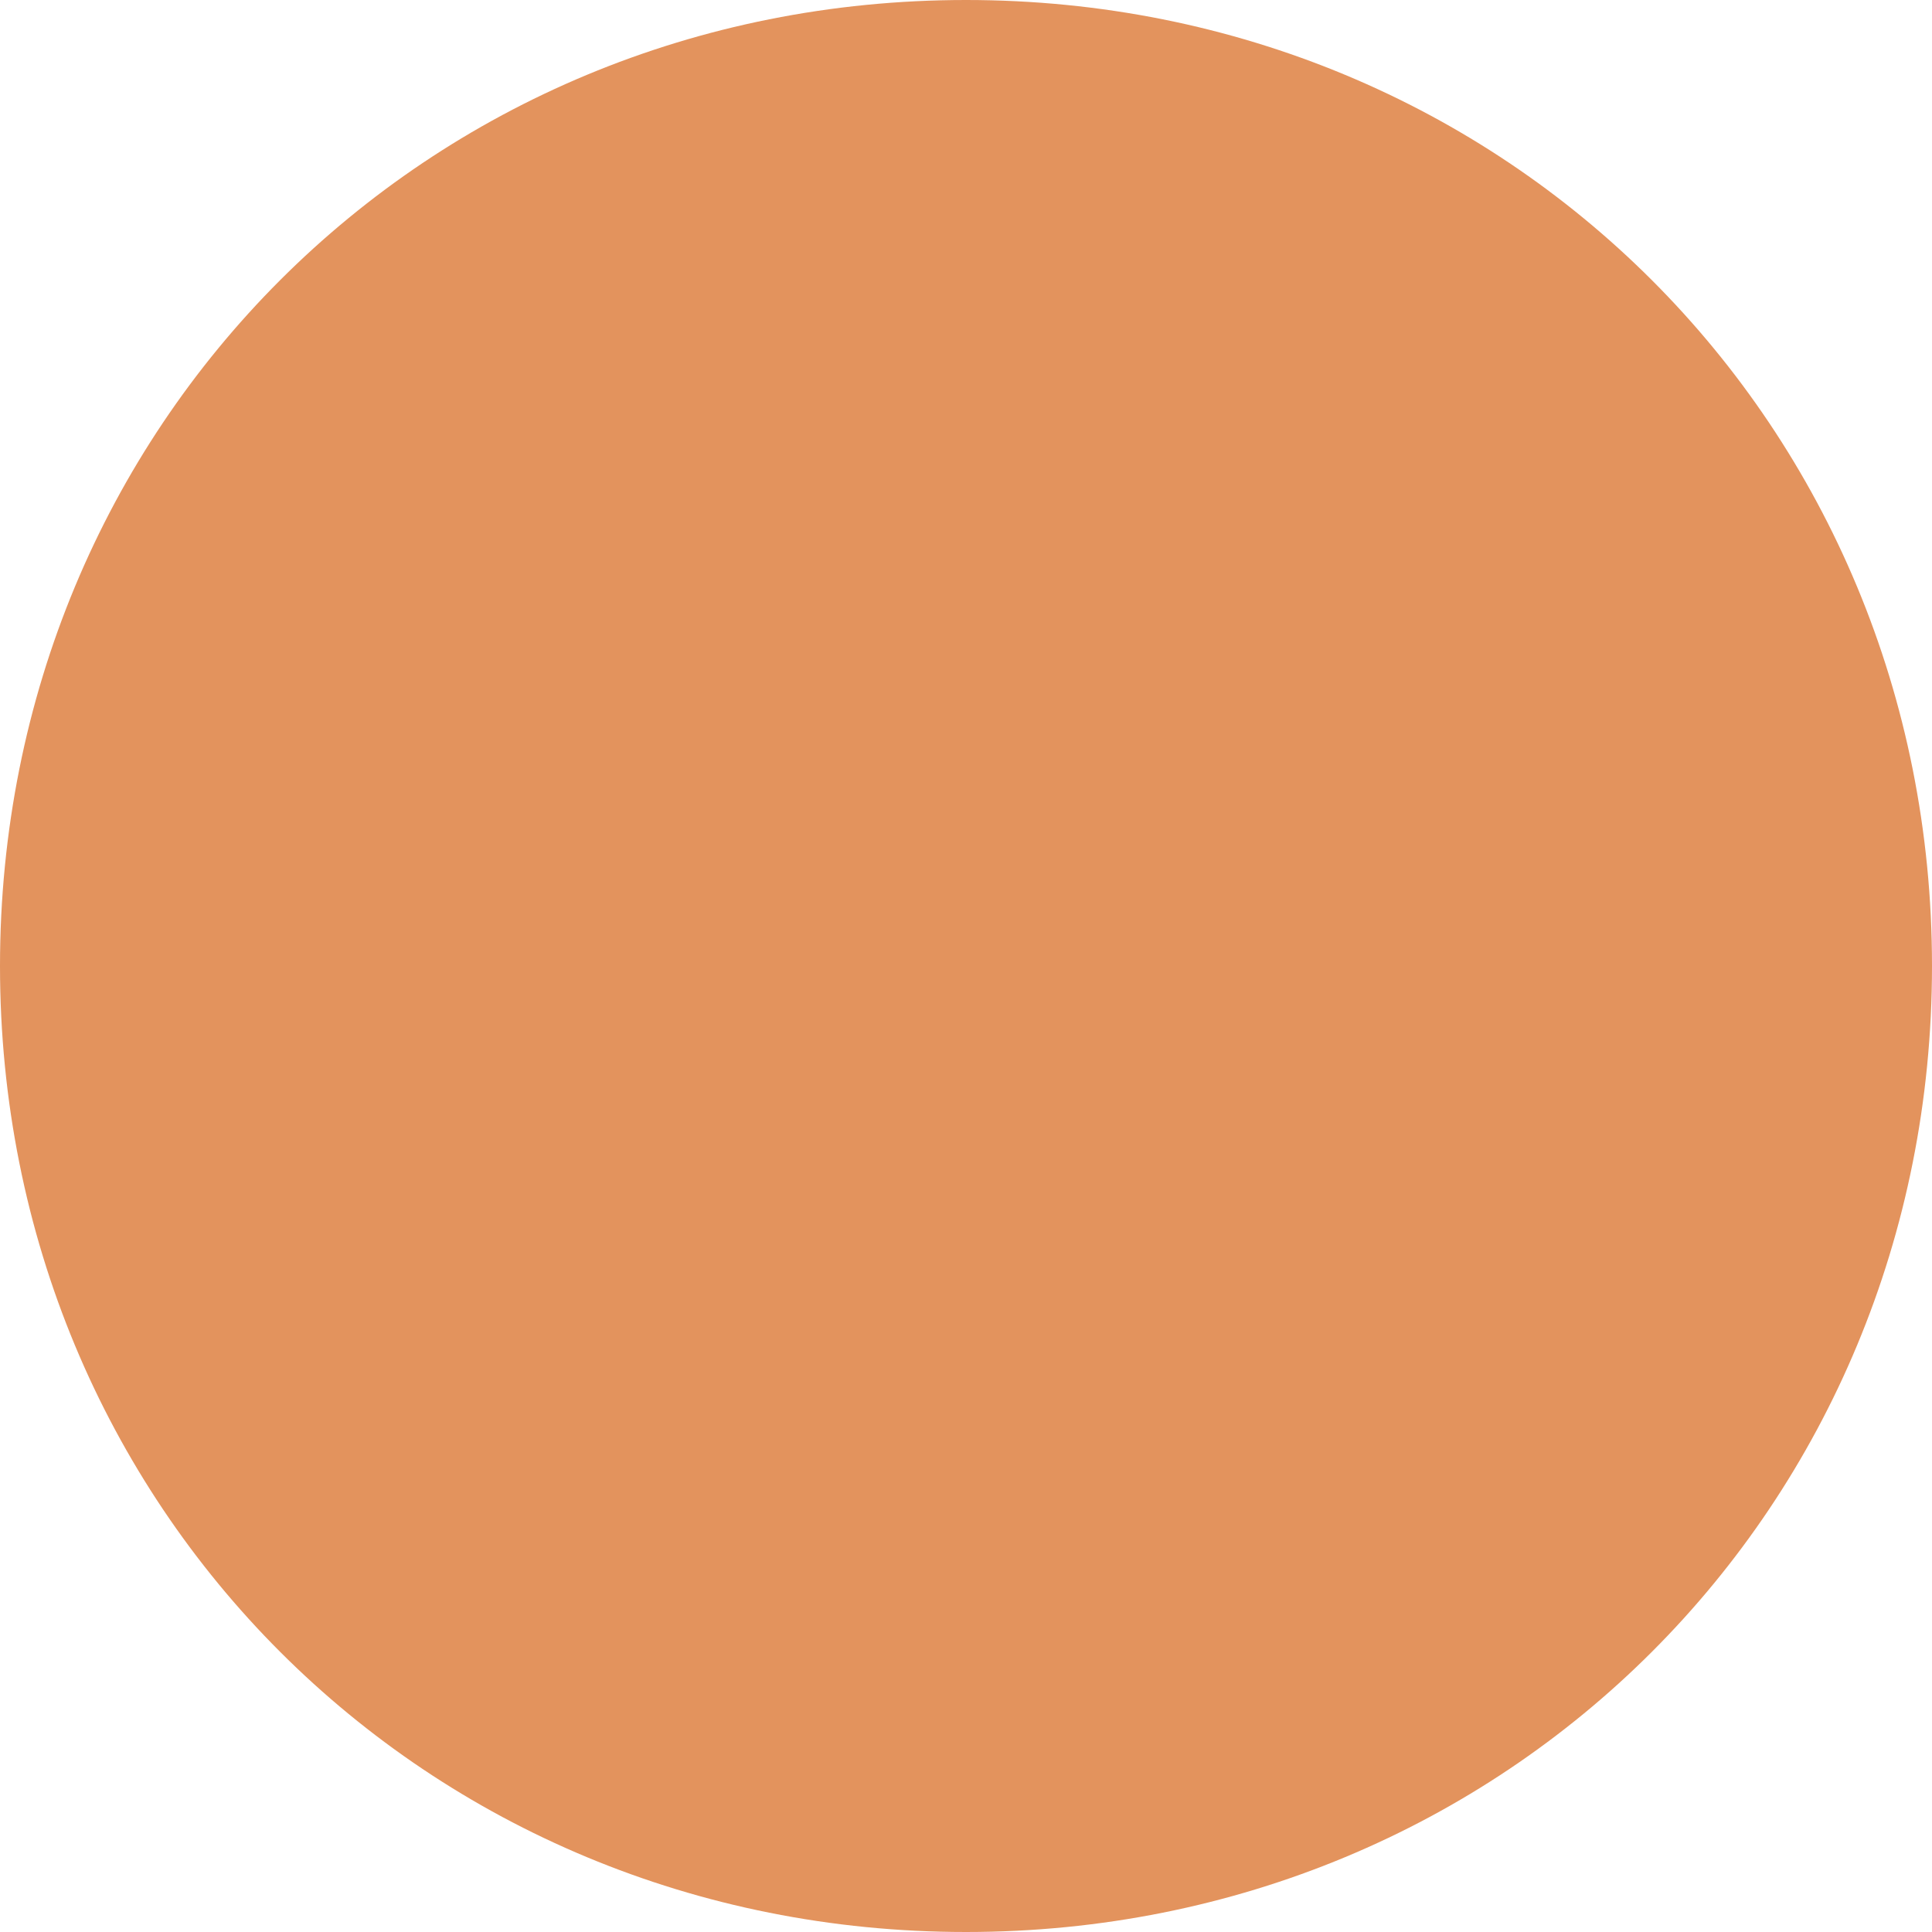
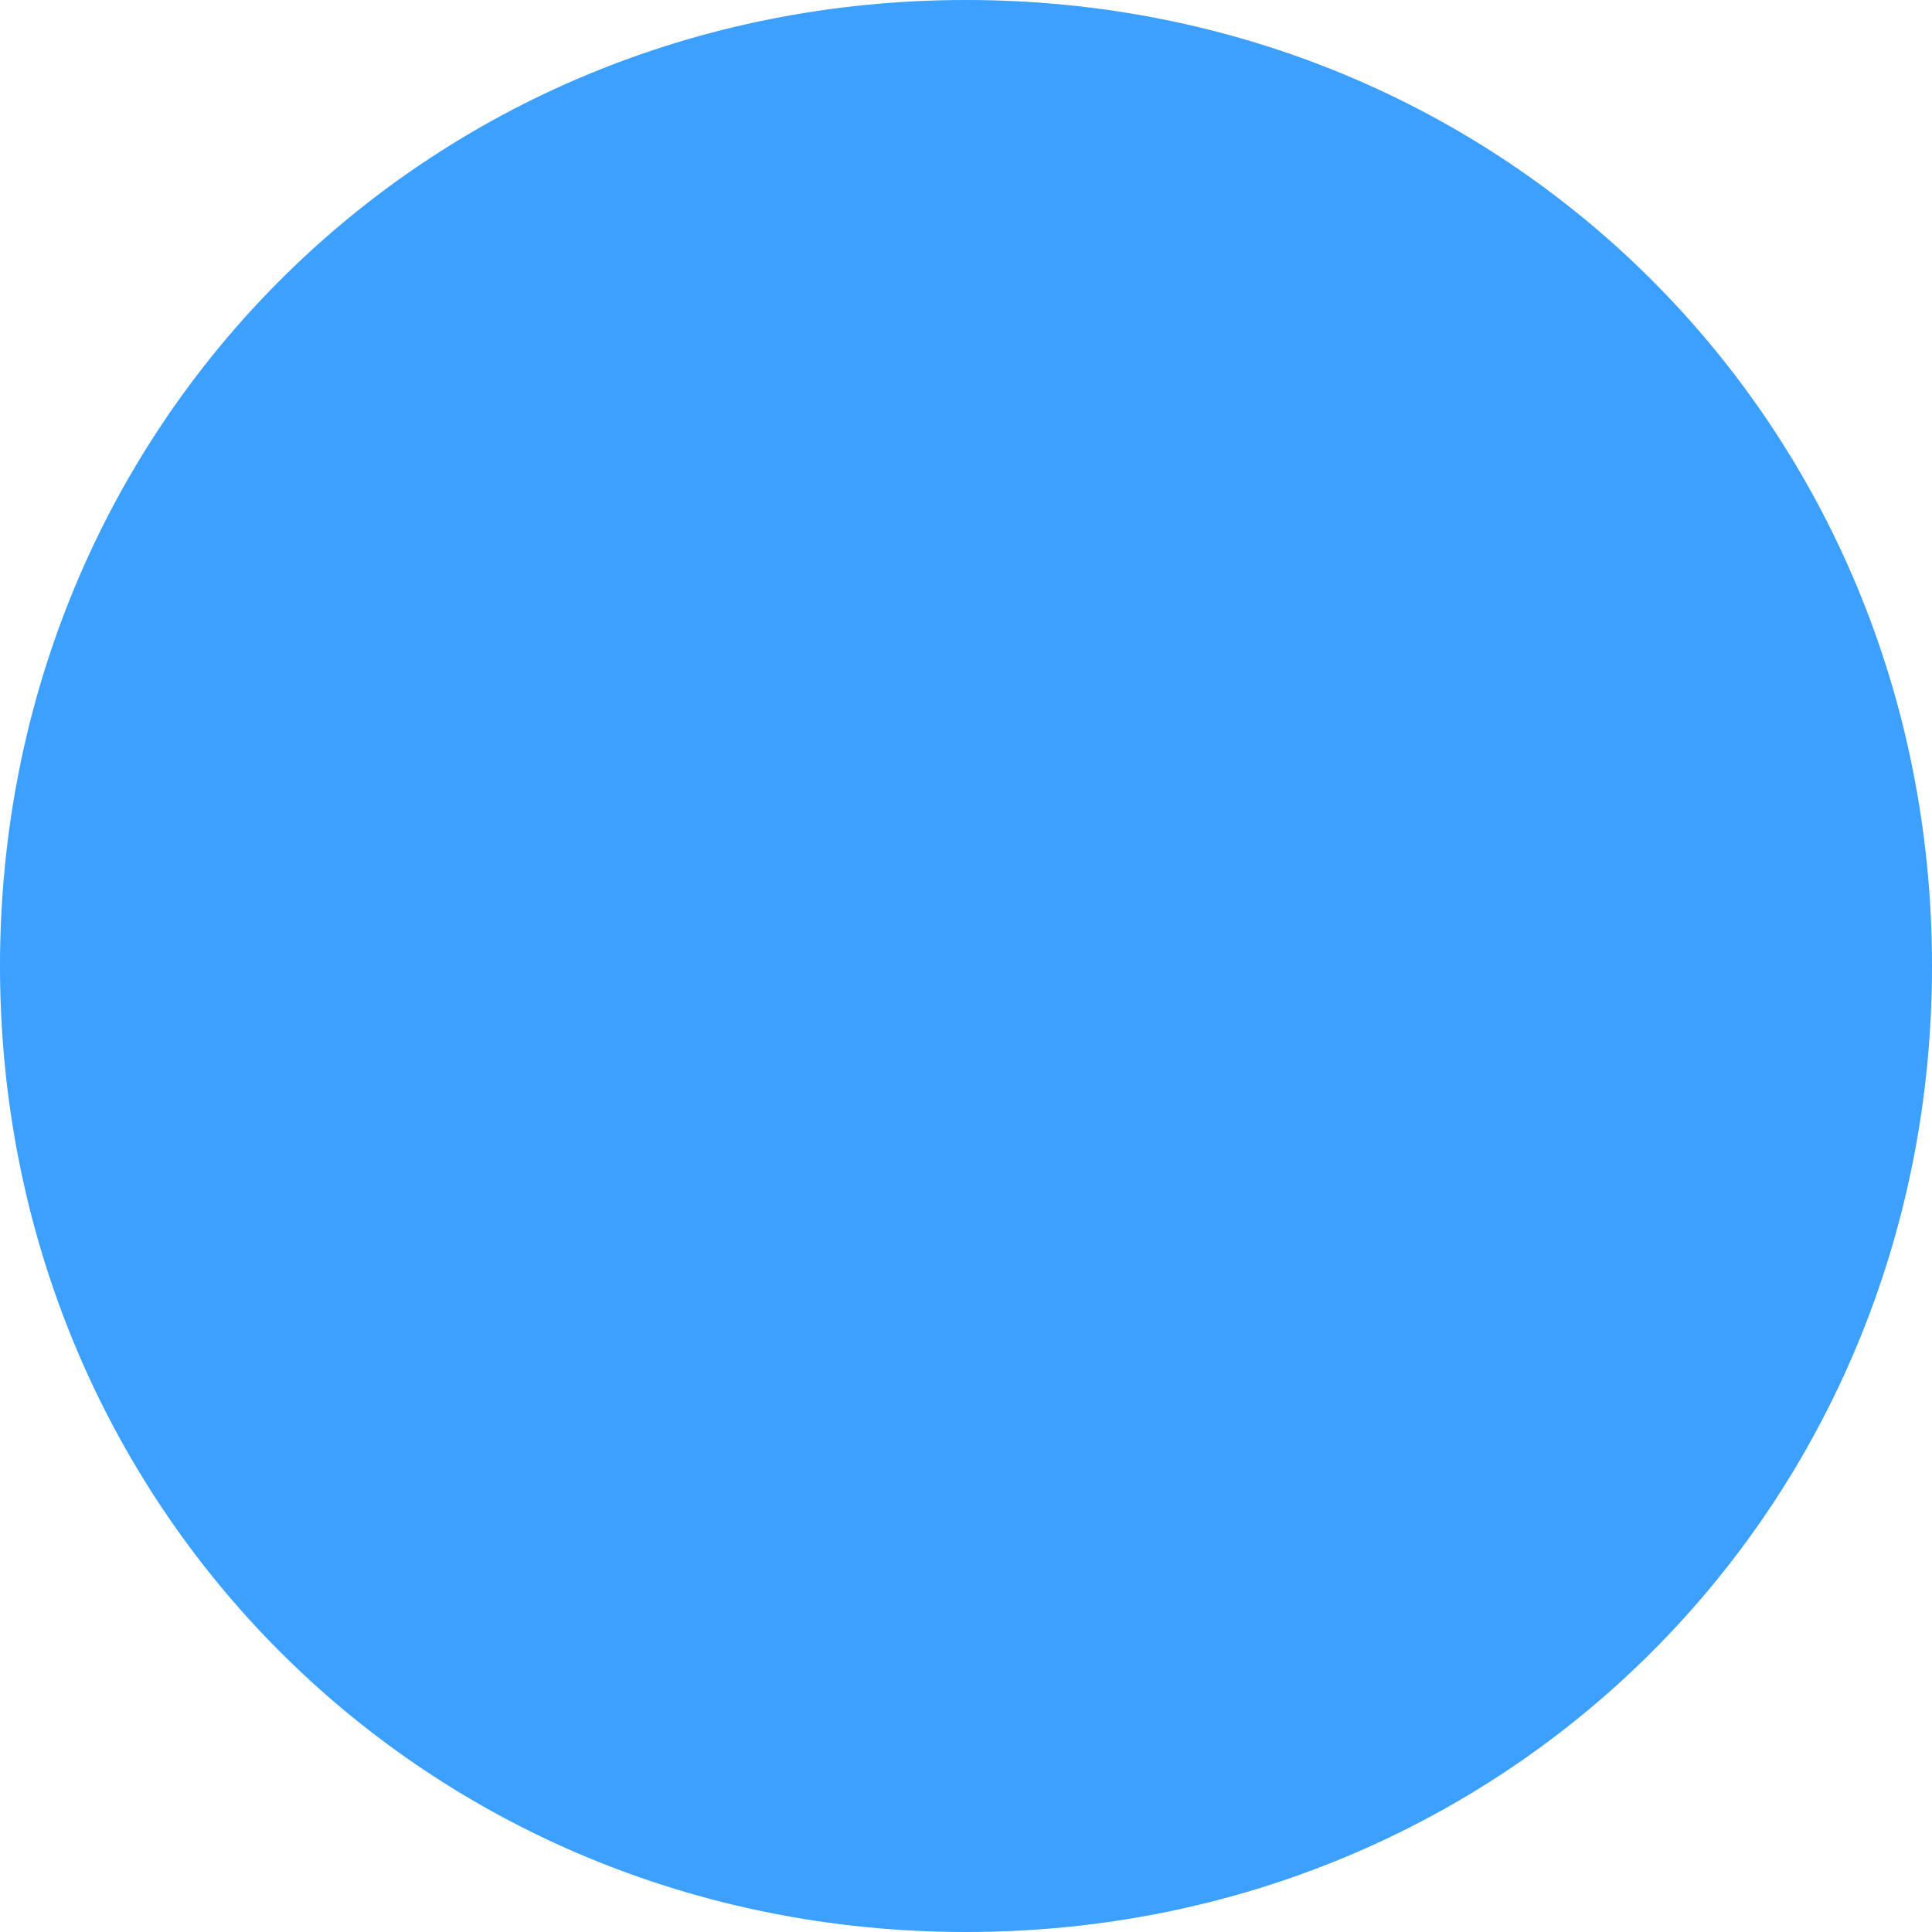
<svg xmlns="http://www.w3.org/2000/svg" version="1.1" width="8px" height="8px">
-   <g transform="matrix(1 0 0 1 -506 -528 )">
-     <path d="M 510 528  C 512.24 528  514 529.76  514 532  C 514 534.24  512.24 536  510 536  C 507.76 536  506 534.24  506 532  C 506 529.76  507.76 528  510 528  Z " fill-rule="nonzero" fill="#e3935d" stroke="none" />
+   <g transform="matrix(1 0 0 1 -506 -430 )">
+     <path d="M 510 430  C 512.24 430  514 431.76  514 434  C 514 436.24  512.24 438  510 438  C 507.76 438  506 436.24  506 434  C 506 431.76  507.76 430  510 430  Z " fill-rule="nonzero" fill="#3ba0ff" stroke="none" />
  </g>
</svg>
